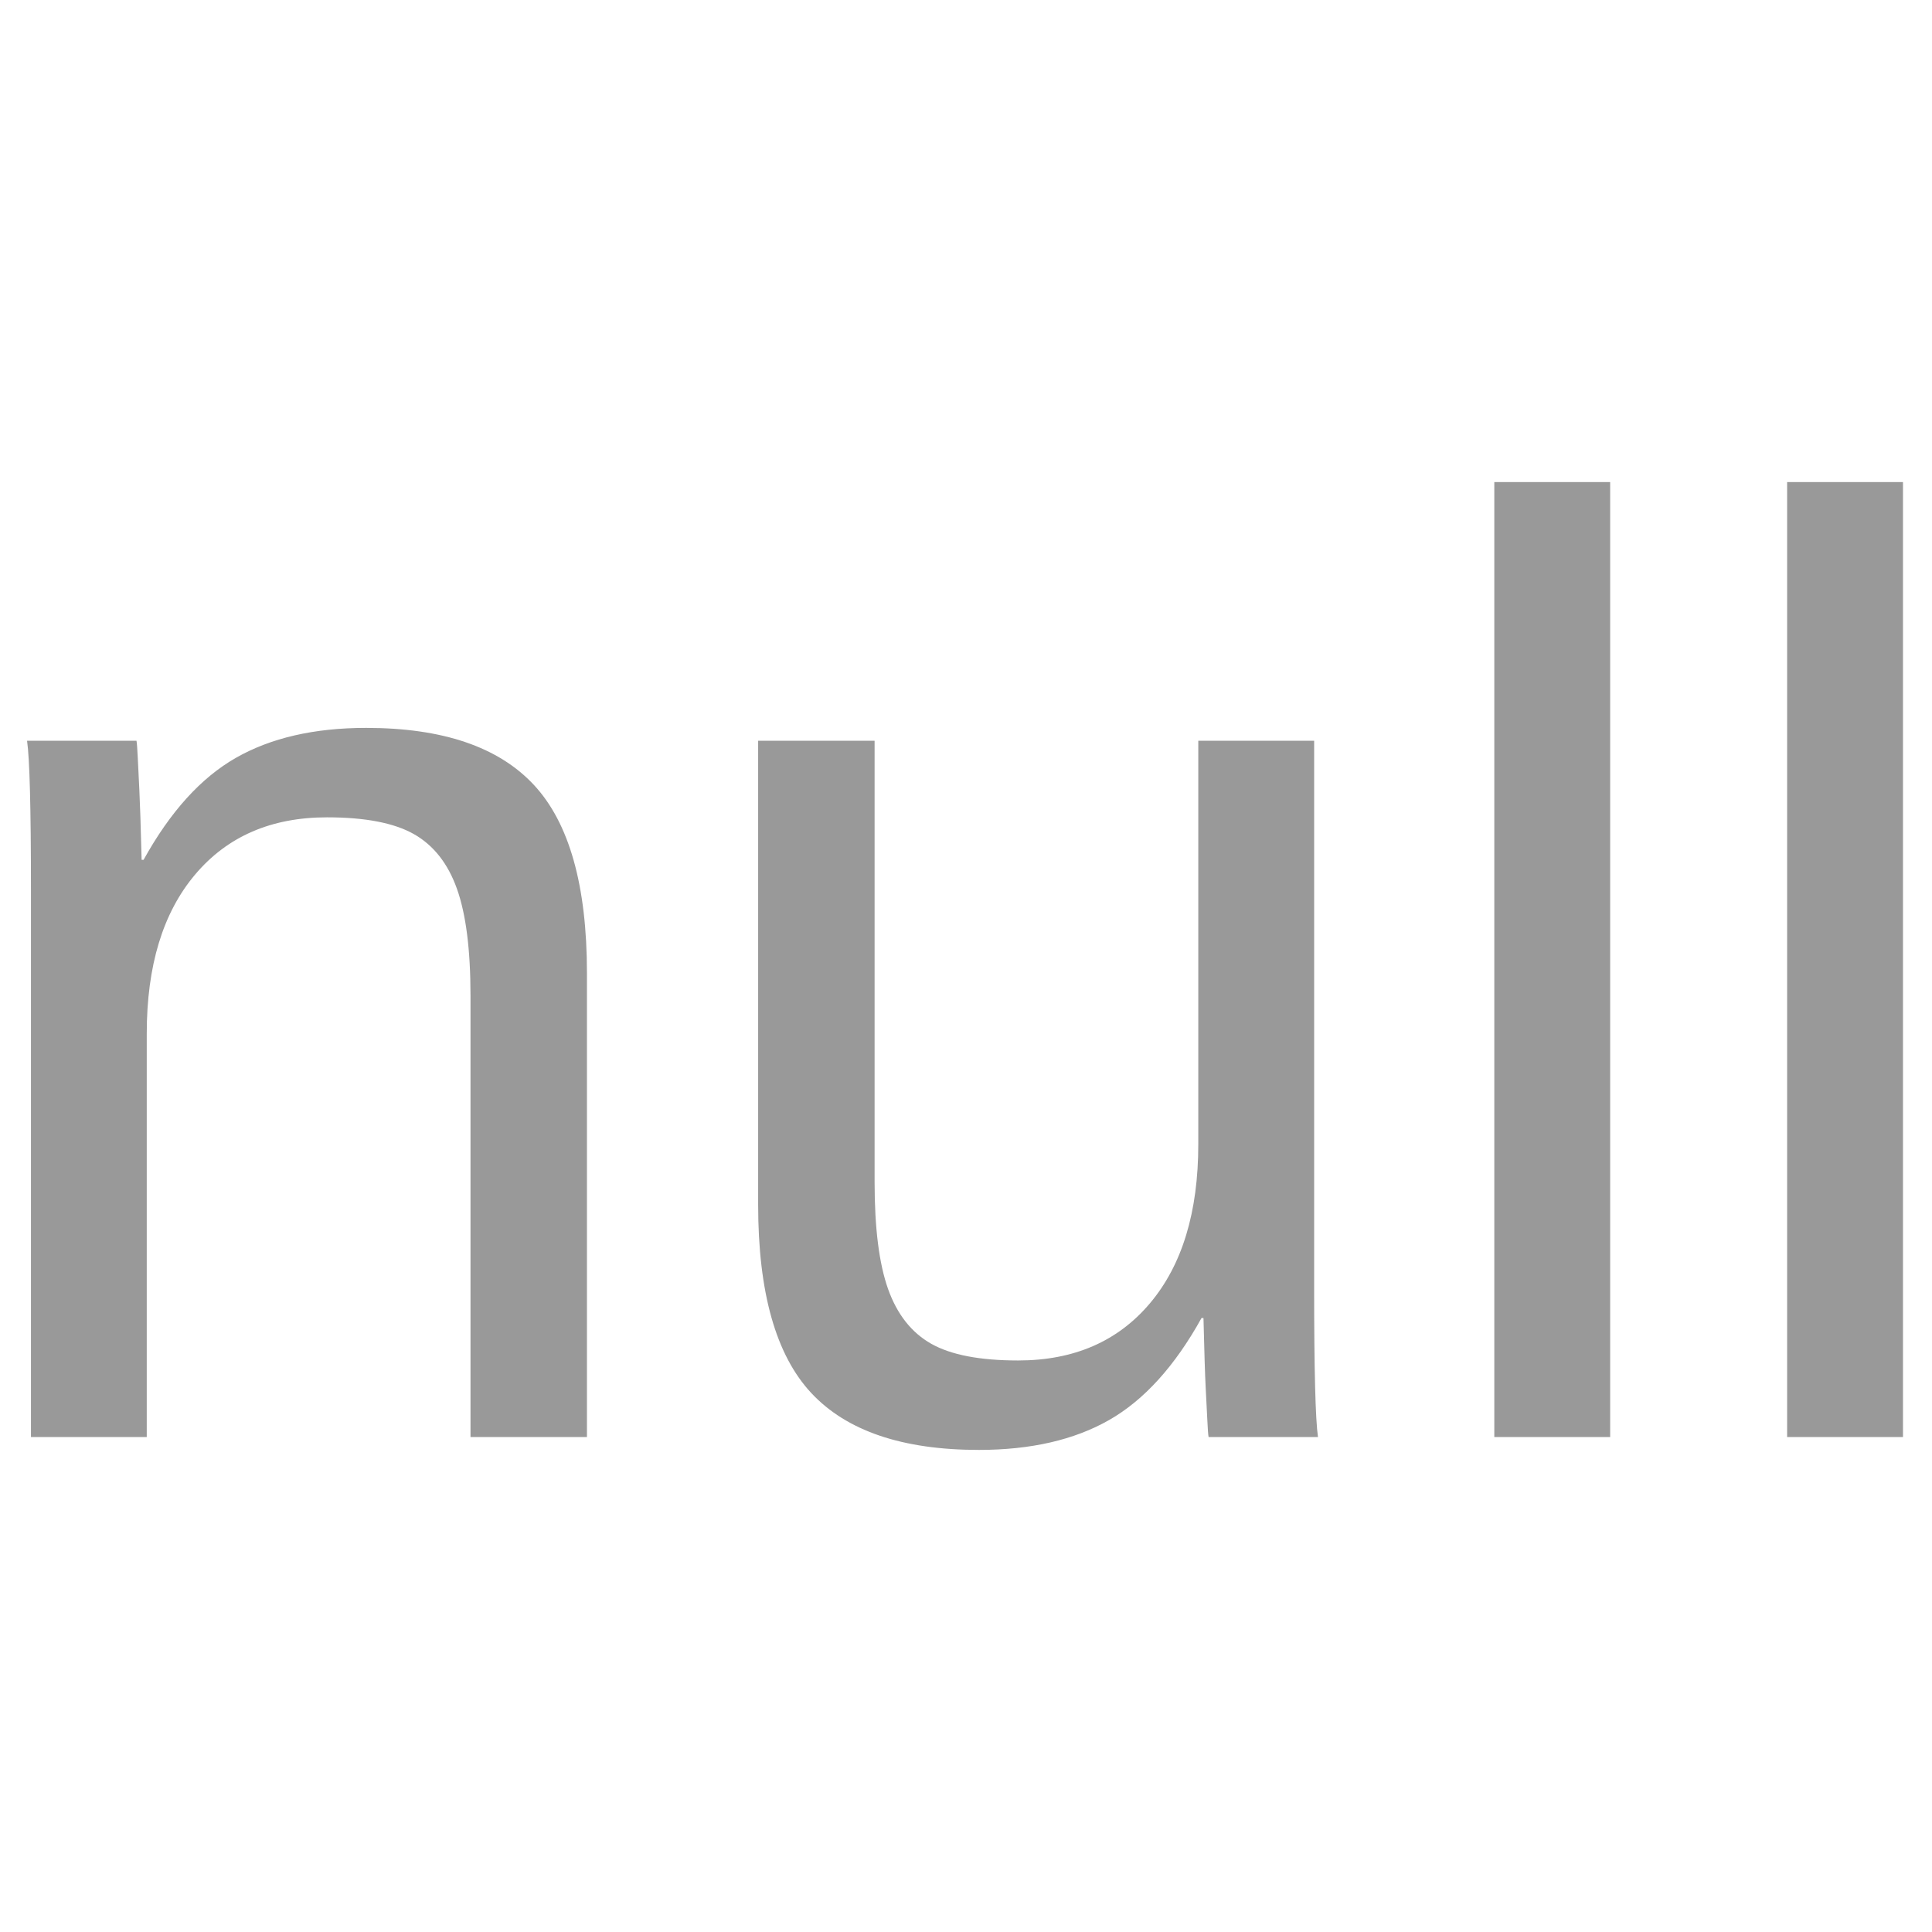
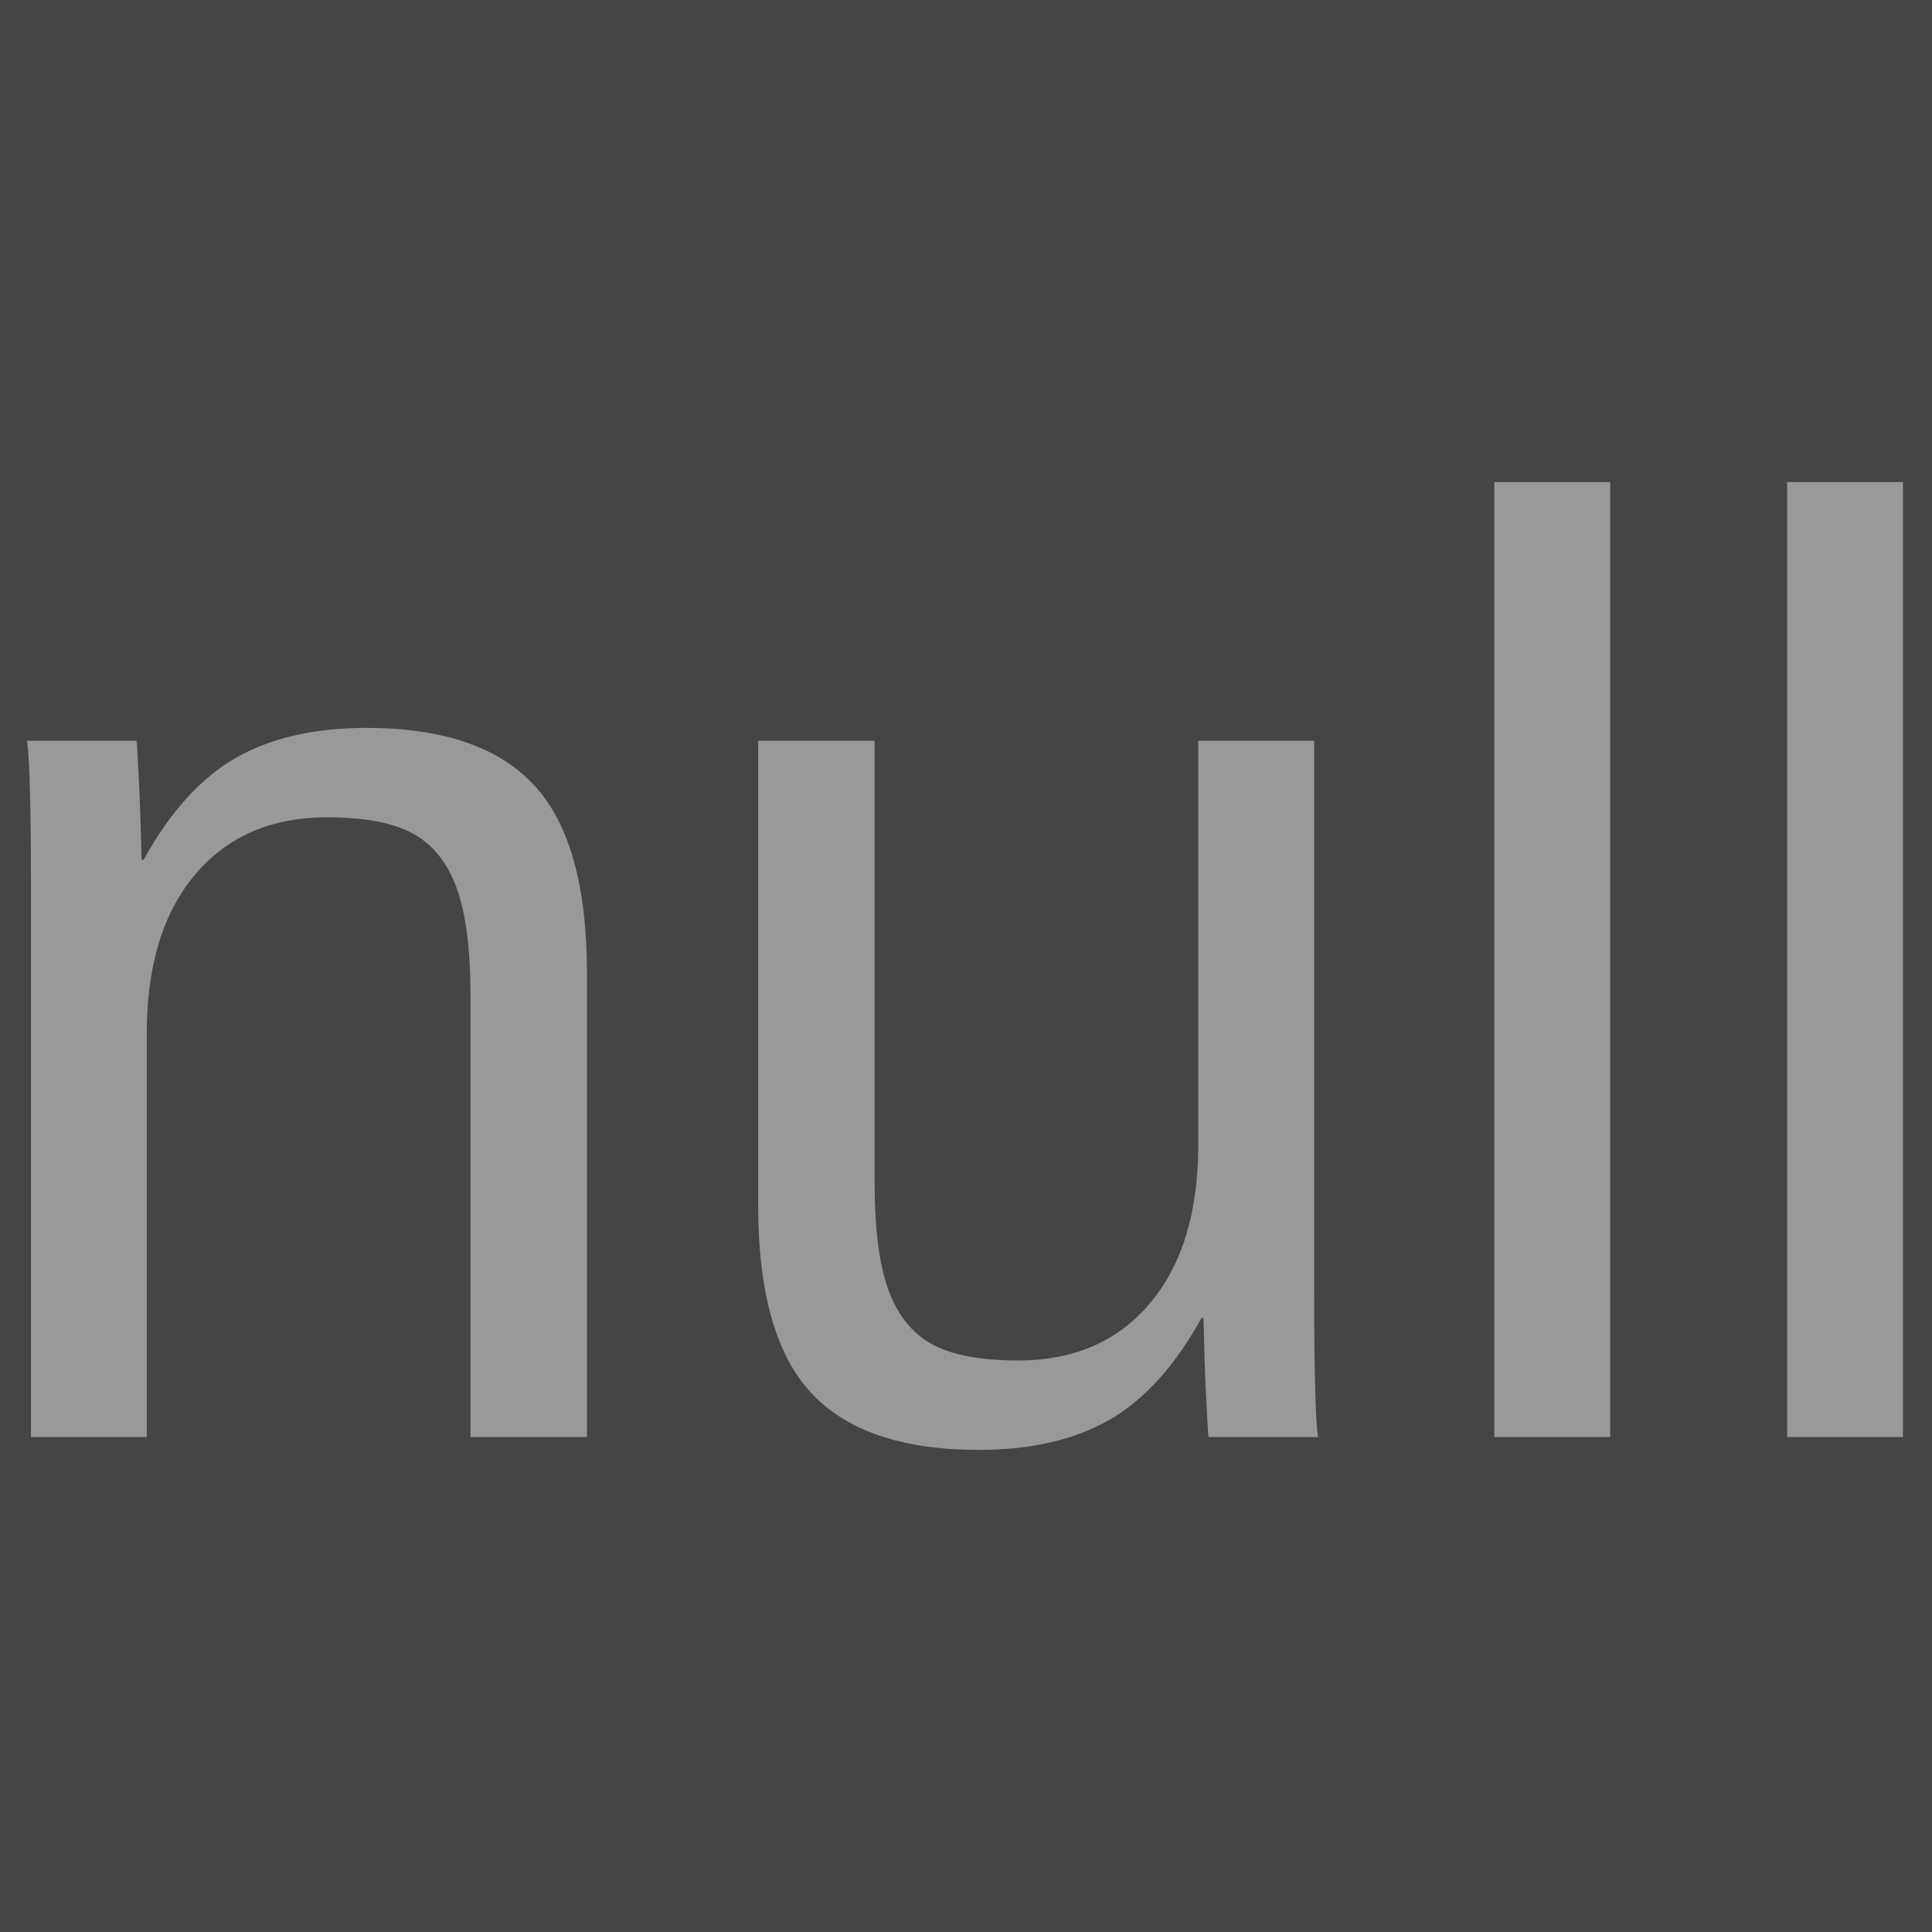
<svg xmlns="http://www.w3.org/2000/svg" width="512" height="512" id="svg2985" version="1.1">
  <defs id="defs2987" />
+   <g id="layer2">
+     <rect style="fill:#454545;fill-opacity:1;fill-rule:nonzero;stroke:#00ff7f;stroke-width:4.961;stroke-linecap:butt;stroke-linejoin:miter;stroke-miterlimit:4;stroke-opacity:1;stroke-dasharray:none;stroke-dashoffset:0" id="rect5494" width="560" height="547.5" x="-13.75" y="-10.5" />
+   </g>
  <g id="layer1" transform="translate(0,87)">
    <text xml:space="preserve" style="font-size:349.27px;font-style:normal;font-weight:normal;line-height:125%;letter-spacing:0px;word-spacing:0px;fill:#000000;fill-opacity:1;stroke:none;font-family:Sans" x="-16.014" y="293.837" id="text2994">
      <tspan id="tspan2996" x="-16.014" y="293.837" style="font-style:normal;font-variant:normal;font-weight:normal;font-stretch:normal;fill:#999999;fill-opacity:1;font-family:Liberation Sans;-inkscape-font-specification:Liberation Sans">null</tspan>
    </text>
  </g>
</svg>
